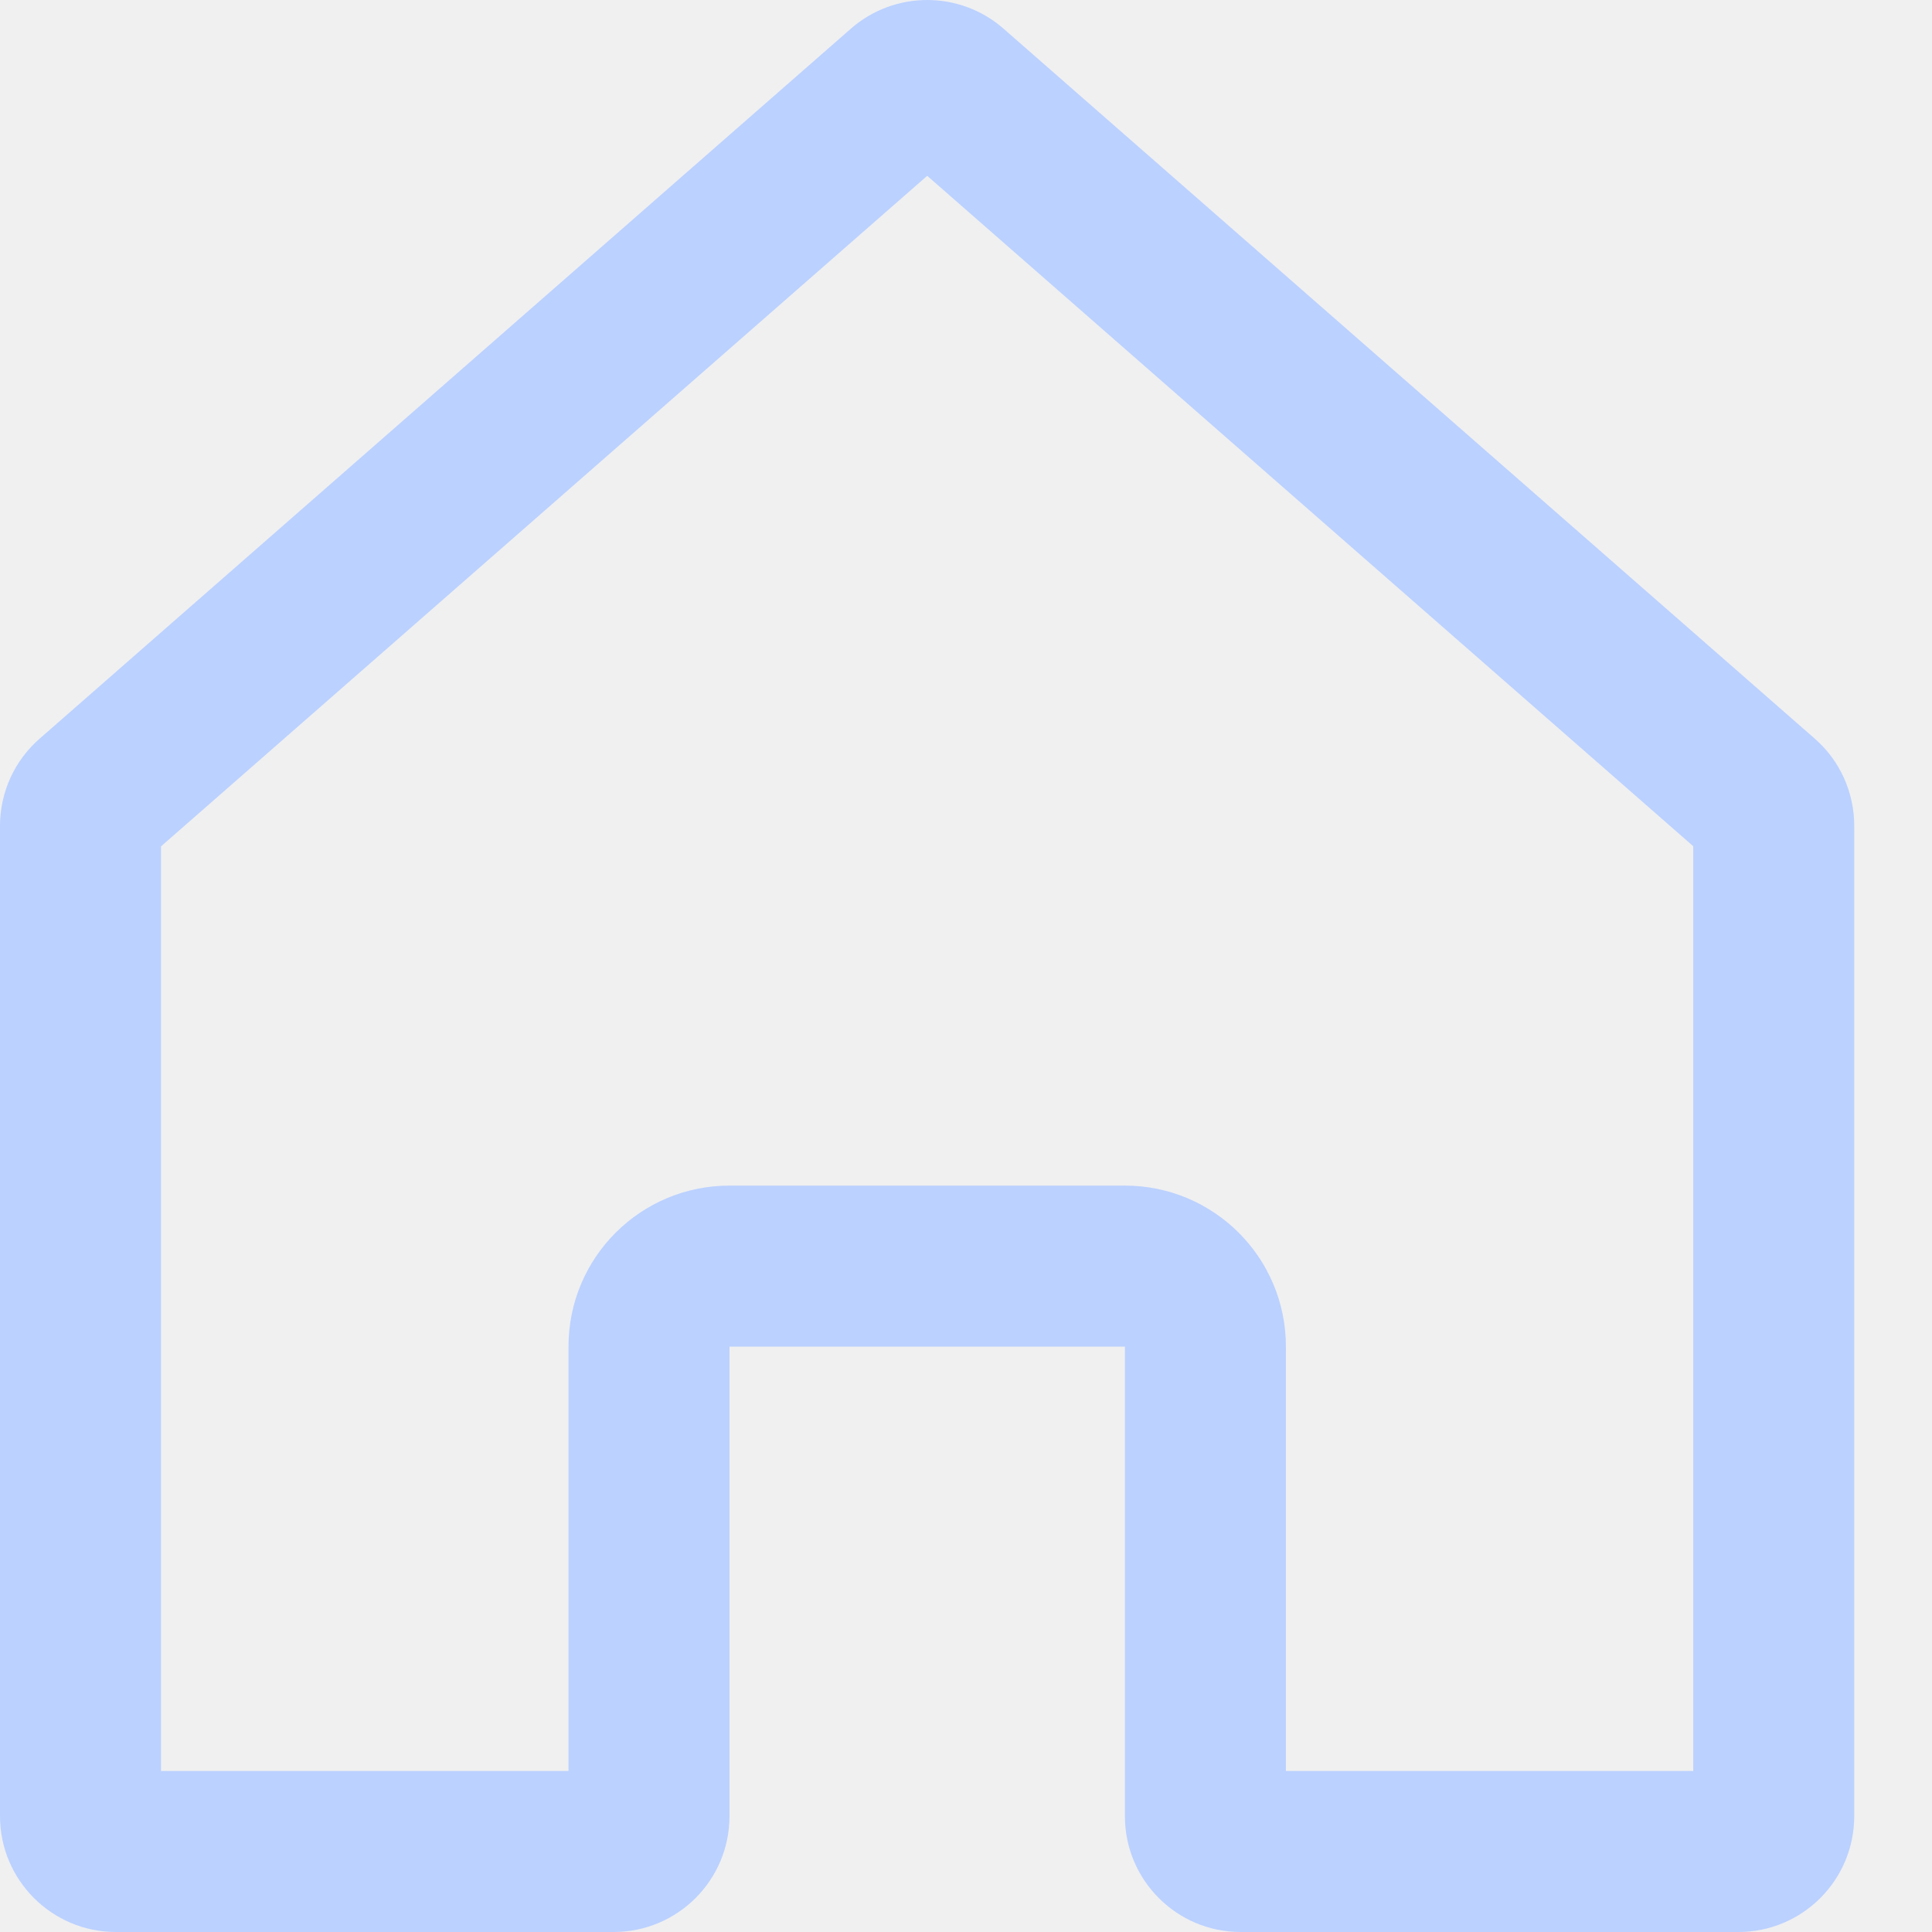
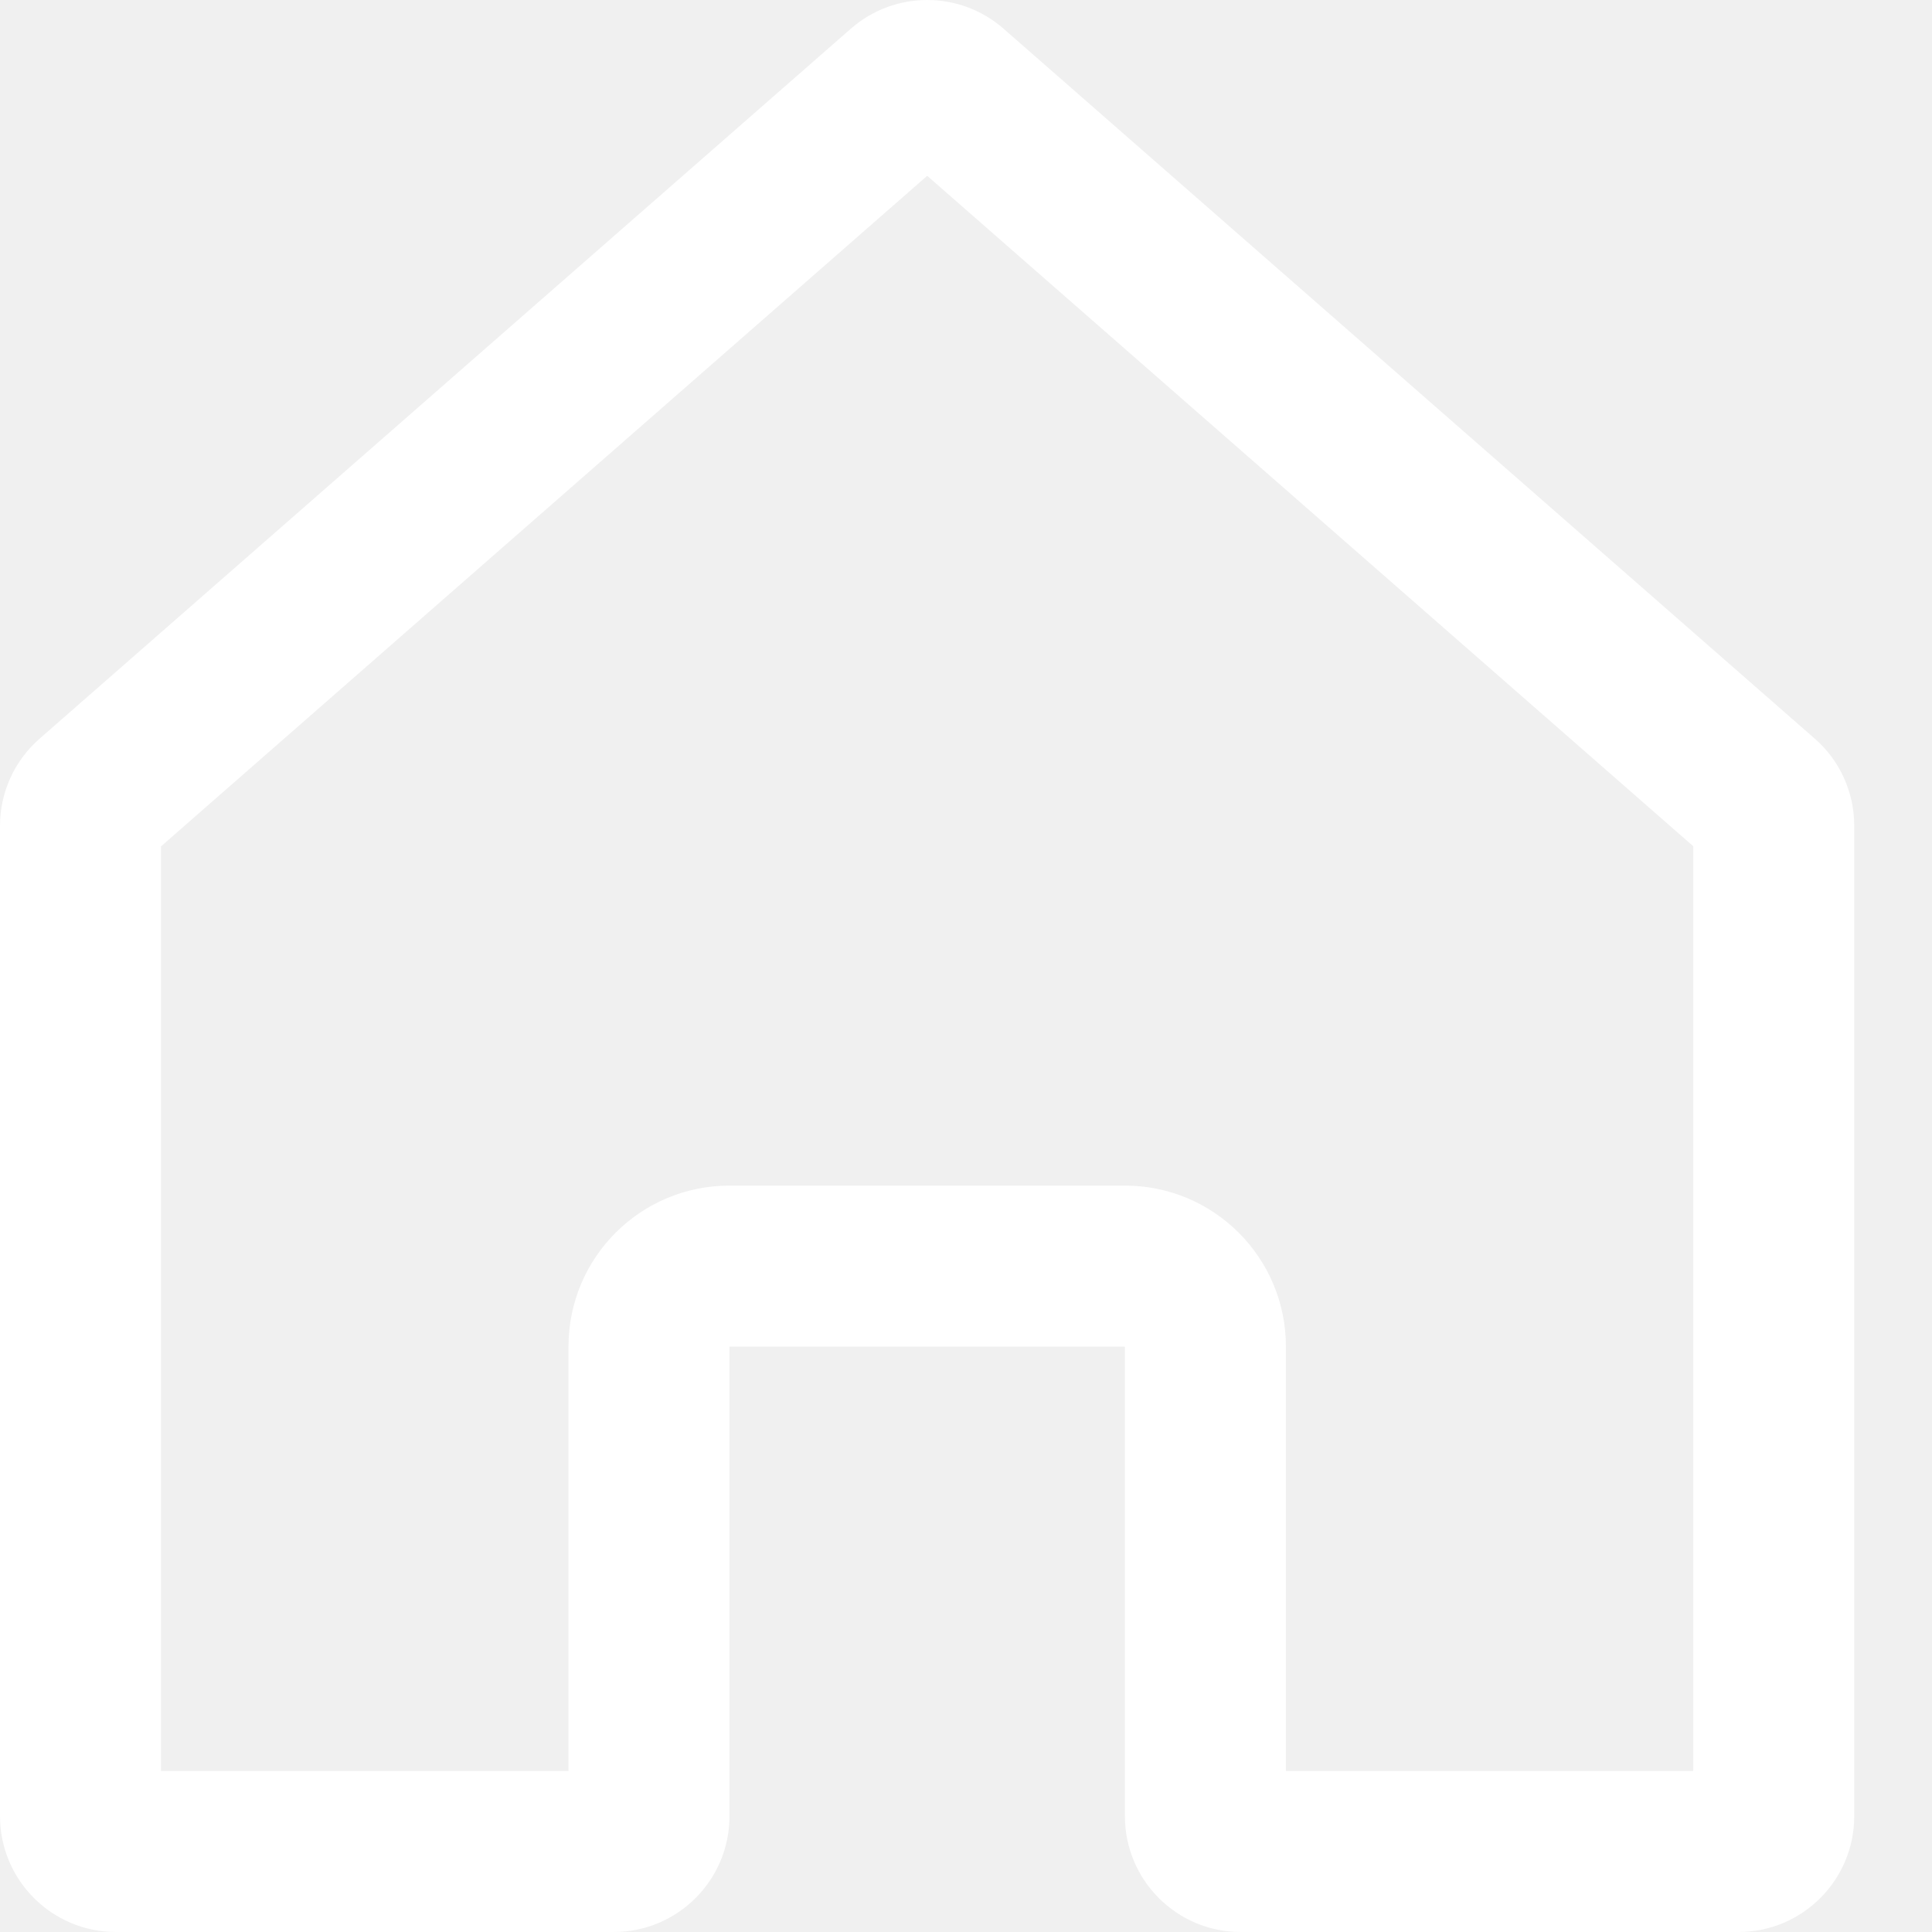
<svg xmlns="http://www.w3.org/2000/svg" width="12" height="12" viewBox="0 0 12 12">
  <g id="组_645" data-name="组 645" transform="translate(-375 -16)">
-     <rect id="矩形_248" data-name="矩形 248" width="12" height="12" transform="translate(375 16)" fill="#bbd1ff" opacity="0" />
+     <rect id="矩形_248" data-name="矩形 248" width="12" height="12" transform="translate(375 16)" fill="#fff" opacity="0" />
    <g id="路径_354" data-name="路径 354" transform="translate(-142.26 -369.287)" fill="none" stroke-linecap="round" stroke-linejoin="round">
      <path d="M528.532,389.875l-5.039-4.41a.721.721,0,0,0-.948,0l-5.039,4.41a.72.72,0,0,0-.246.542v6.151a.72.72,0,0,0,.72.72h3.091a.719.719,0,0,0,.72-.72v-2.917h2.456v2.917a.72.72,0,0,0,.72.72h3.091a.719.719,0,0,0,.72-.72v-6.151A.72.72,0,0,0,528.532,389.875Z" stroke="none" />
-       <path d="M 523.019 386.379 L 518.26 390.544 L 518.26 396.287 L 520.791 396.287 L 520.791 393.651 C 520.791 393.098 521.238 392.651 521.791 392.651 L 524.247 392.651 C 524.799 392.651 525.247 393.098 525.247 393.651 L 525.247 396.287 L 527.777 396.287 L 527.777 390.543 L 523.019 386.379 M 523.019 385.287 C 523.188 385.287 523.357 385.346 523.493 385.465 L 528.532 389.875 C 528.688 390.011 528.777 390.208 528.777 390.417 L 528.777 396.567 C 528.777 396.965 528.455 397.287 528.057 397.287 L 524.966 397.287 C 524.569 397.287 524.247 396.965 524.247 396.567 L 524.247 393.651 L 521.791 393.651 L 521.791 396.567 C 521.791 396.965 521.469 397.287 521.071 397.287 L 517.98 397.287 C 517.583 397.287 517.26 396.965 517.26 396.567 L 517.26 390.417 C 517.26 390.208 517.35 390.011 517.506 389.875 L 522.545 385.465 C 522.681 385.346 522.85 385.287 523.019 385.287 Z" stroke="none" fill="#bbd1ff" />
+       <path d="M 523.019 386.379 L 518.26 390.544 L 518.26 396.287 L 520.791 396.287 L 520.791 393.651 C 520.791 393.098 521.238 392.651 521.791 392.651 L 524.247 392.651 C 524.799 392.651 525.247 393.098 525.247 393.651 L 525.247 396.287 L 527.777 396.287 L 527.777 390.543 L 523.019 386.379 M 523.019 385.287 C 523.188 385.287 523.357 385.346 523.493 385.465 L 528.532 389.875 C 528.688 390.011 528.777 390.208 528.777 390.417 L 528.777 396.567 C 528.777 396.965 528.455 397.287 528.057 397.287 L 524.966 397.287 C 524.569 397.287 524.247 396.965 524.247 396.567 L 524.247 393.651 L 521.791 393.651 L 521.791 396.567 C 521.791 396.965 521.469 397.287 521.071 397.287 L 517.98 397.287 C 517.583 397.287 517.26 396.965 517.26 396.567 L 517.26 390.417 C 517.26 390.208 517.35 390.011 517.506 389.875 L 522.545 385.465 C 522.681 385.346 522.85 385.287 523.019 385.287 Z" stroke="none" fill="#fff" />
    </g>
  </g>
</svg>
